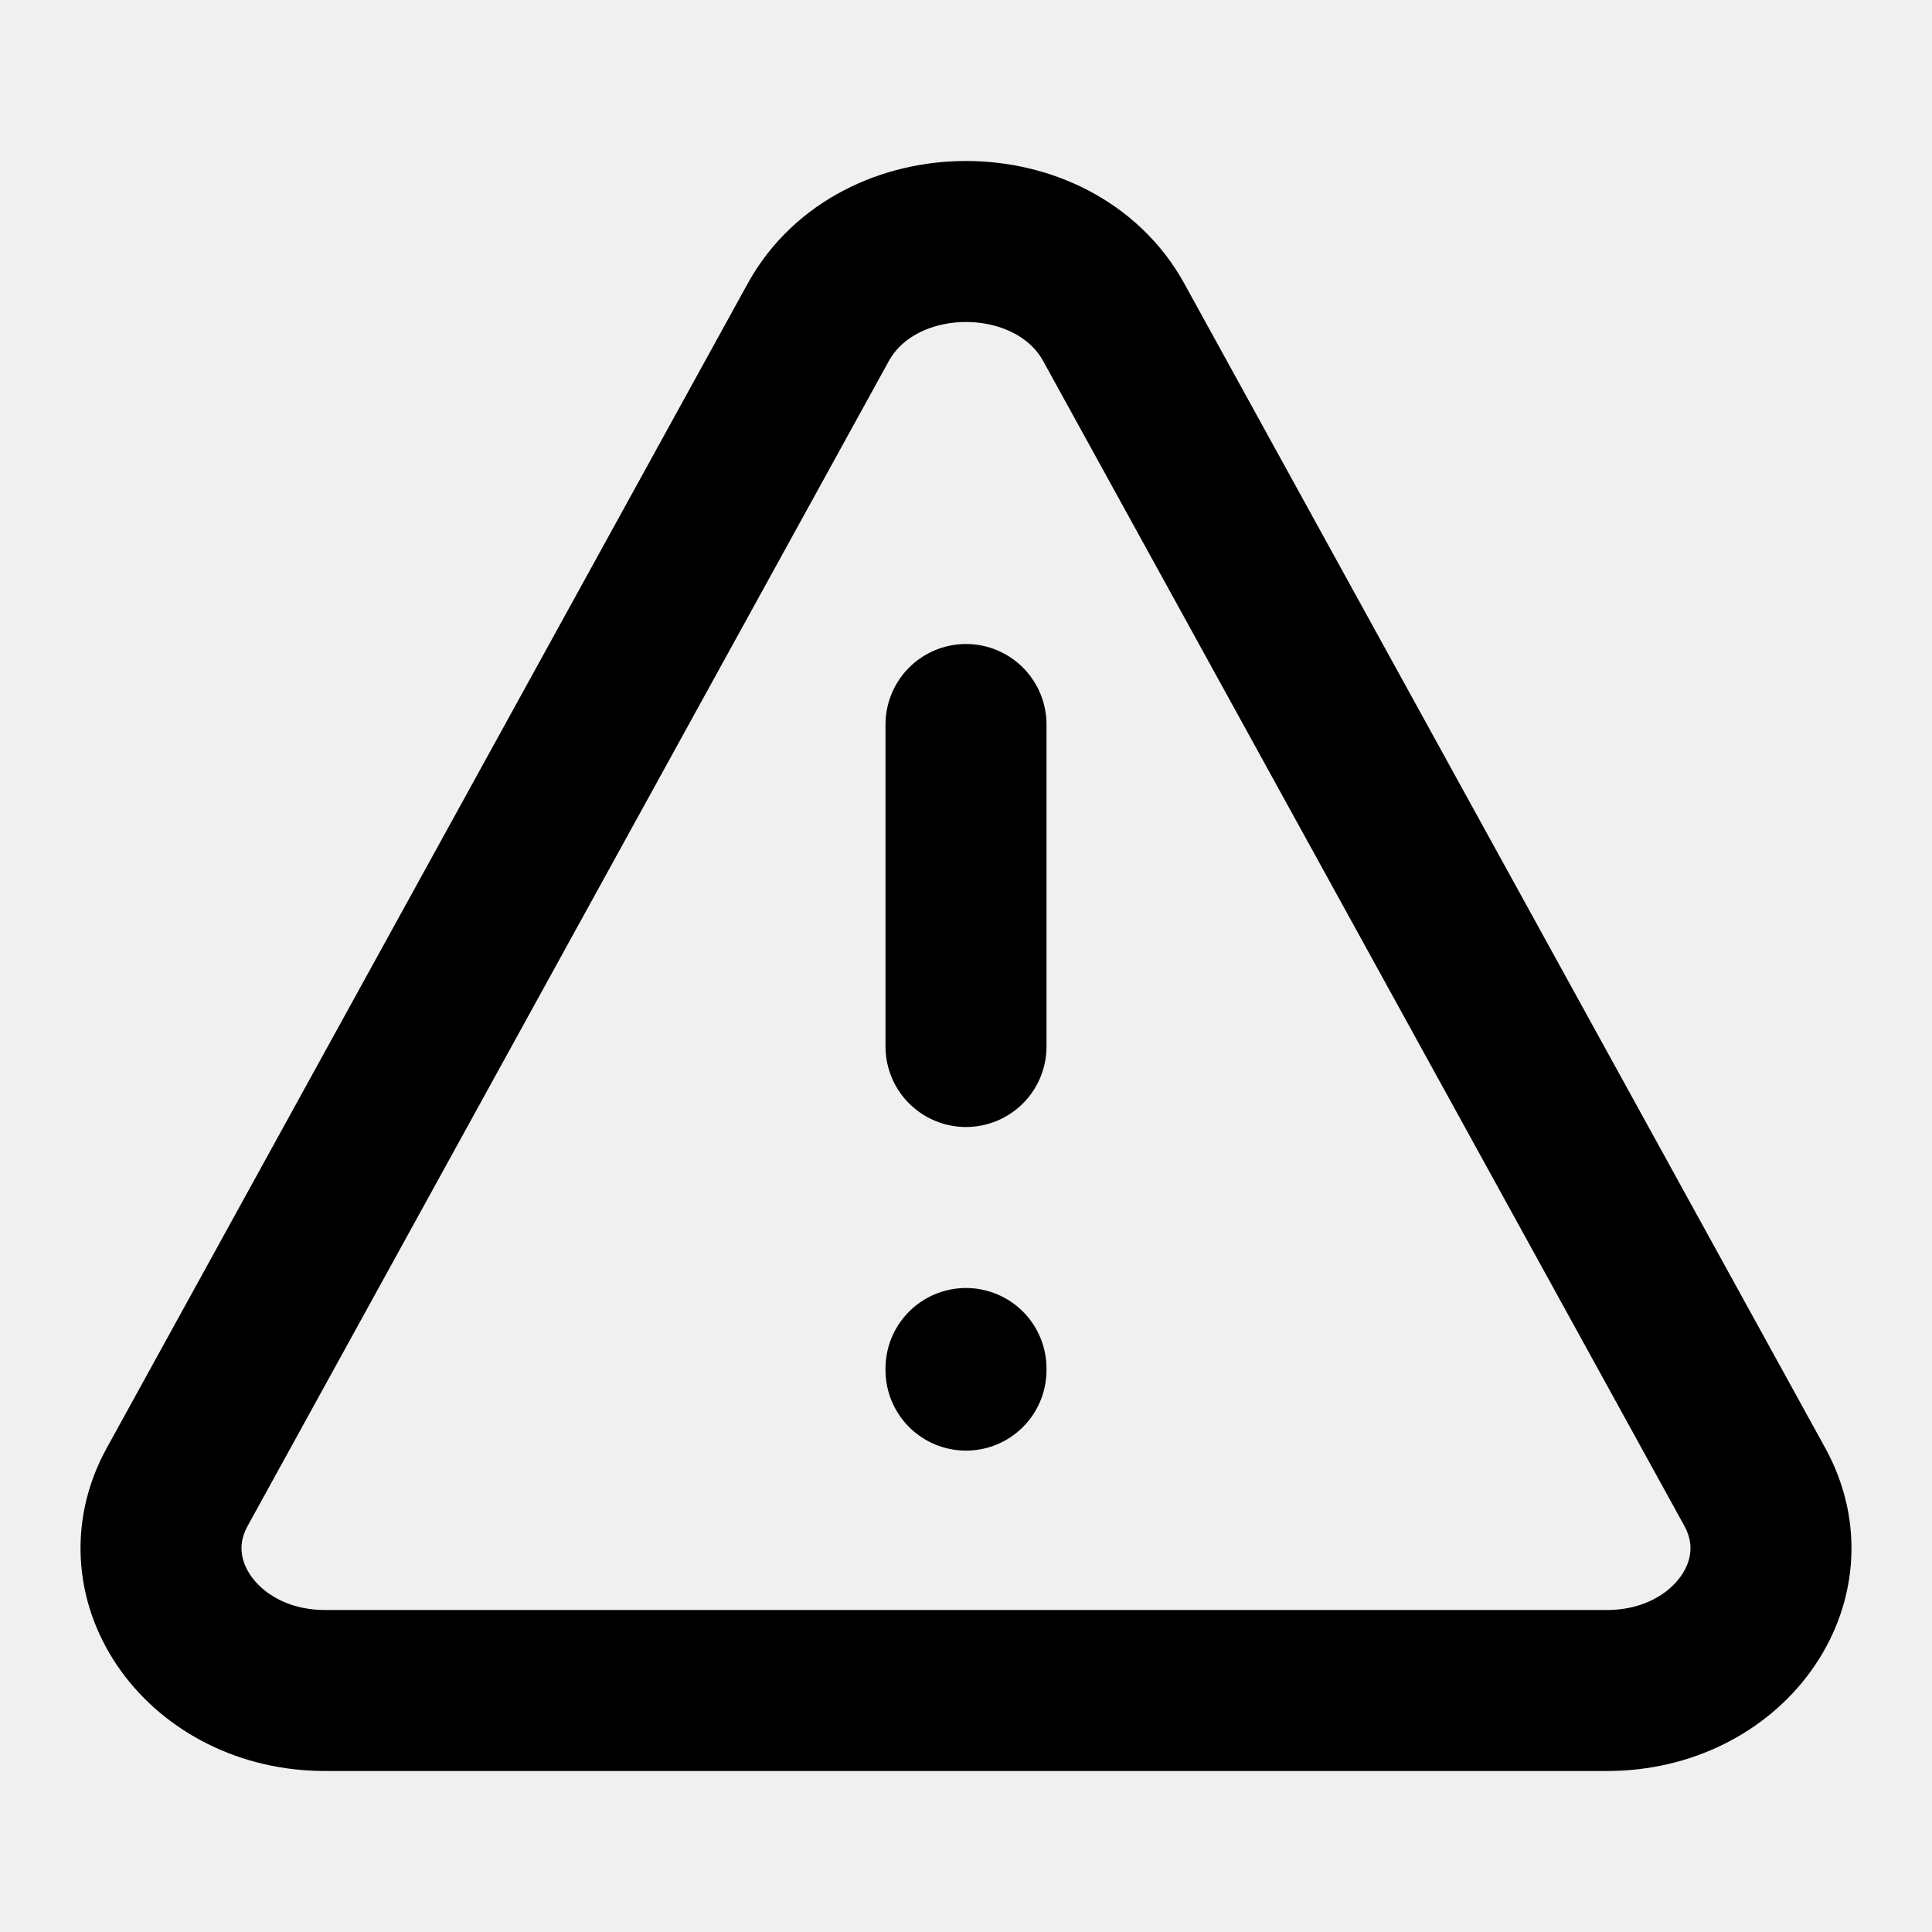
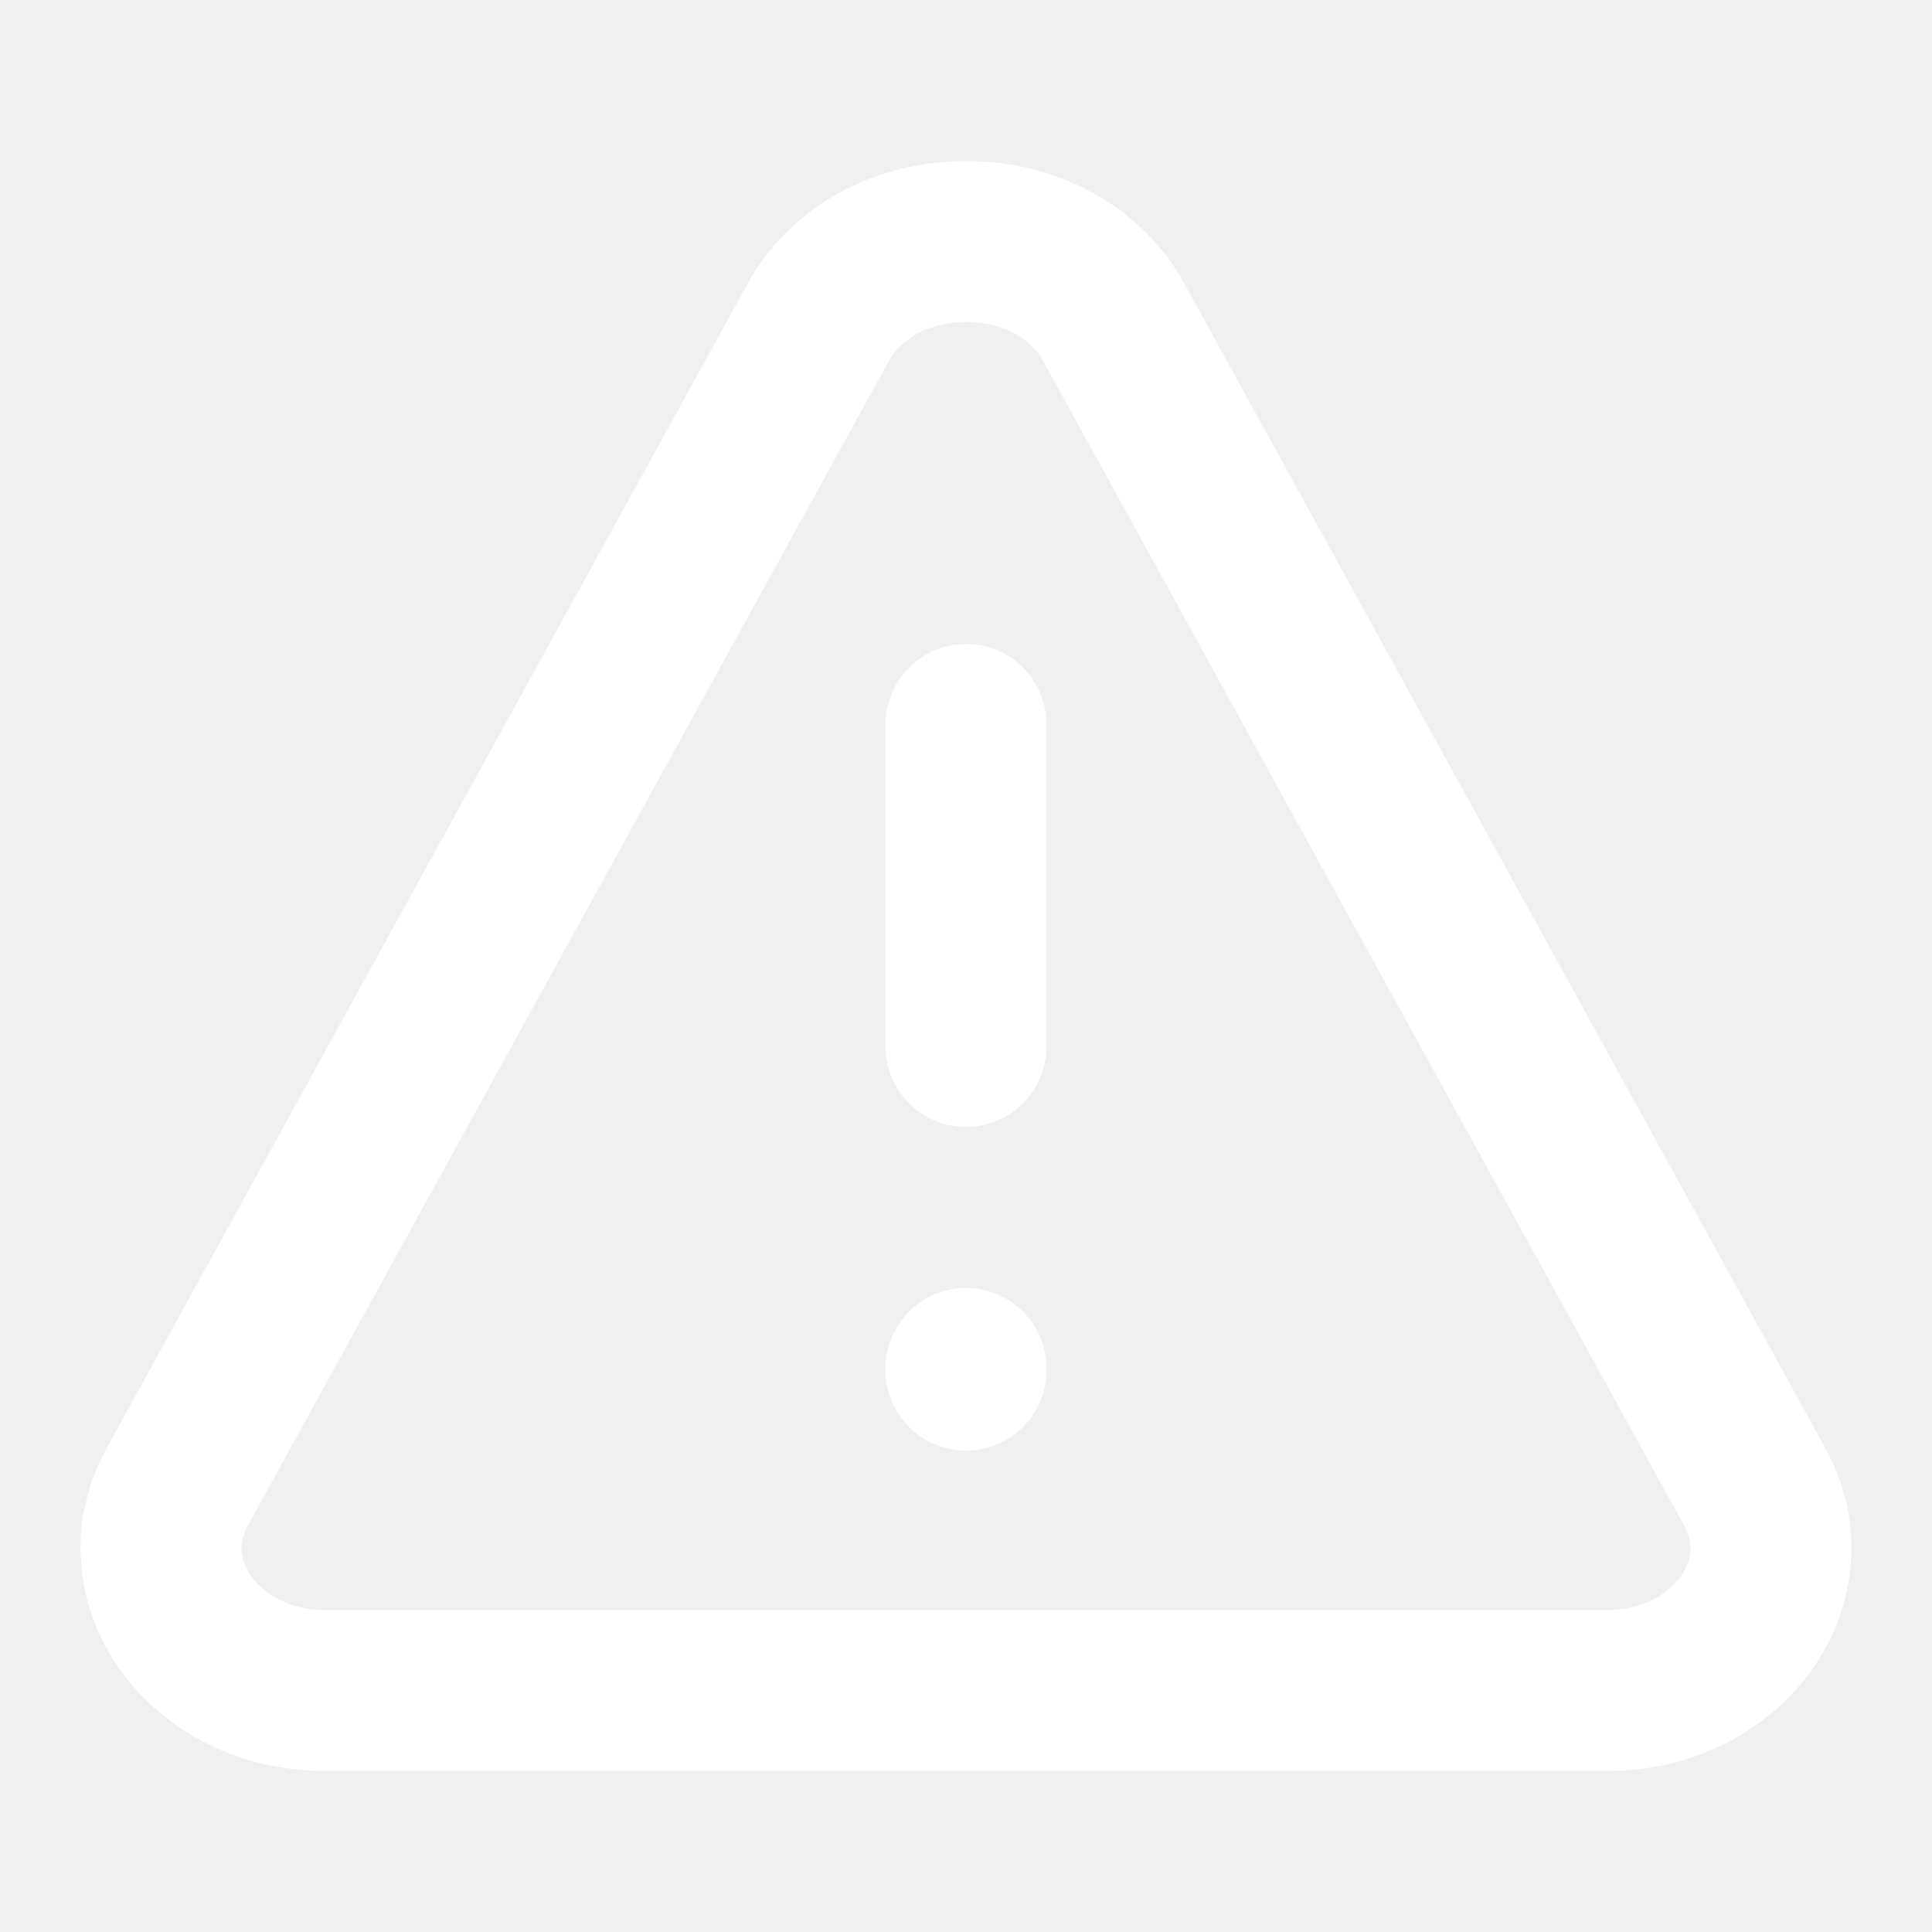
<svg xmlns="http://www.w3.org/2000/svg" width="800px" height="800px" viewBox="0 0 24 24" fill="none">
-   <path d="M2.202 18.47L10.164 4.005C10.902 2.665 13.098 2.665 13.836 4.005L21.798 18.47C22.444 19.643 21.46 21 19.963 21H4.037C2.54 21 1.556 19.643 2.202 18.47Z" stroke="#000000" stroke-width="2" stroke-linecap="round" stroke-linejoin="round" />
-   <path d="M12 9V13" stroke="#000000" stroke-width="2" stroke-linecap="round" stroke-linejoin="round" />
-   <path d="M12 17.02V17" stroke="#000000" stroke-width="2" stroke-linecap="round" stroke-linejoin="round" />
+   <path d="M2.202 18.47L10.164 4.005C10.902 2.665 13.098 2.665 13.836 4.005L21.798 18.47C22.444 19.643 21.46 21 19.963 21H4.037C2.54 21 1.556 19.643 2.202 18.47Z" stroke="white" stroke-width="2" stroke-linecap="round" stroke-linejoin="round" />
+   <path d="M12 9V13" stroke="white" stroke-width="2" stroke-linecap="round" stroke-linejoin="round" />
+   <path d="M12 17.02V17" stroke="white" stroke-width="2" stroke-linecap="round" stroke-linejoin="round" />
</svg>
